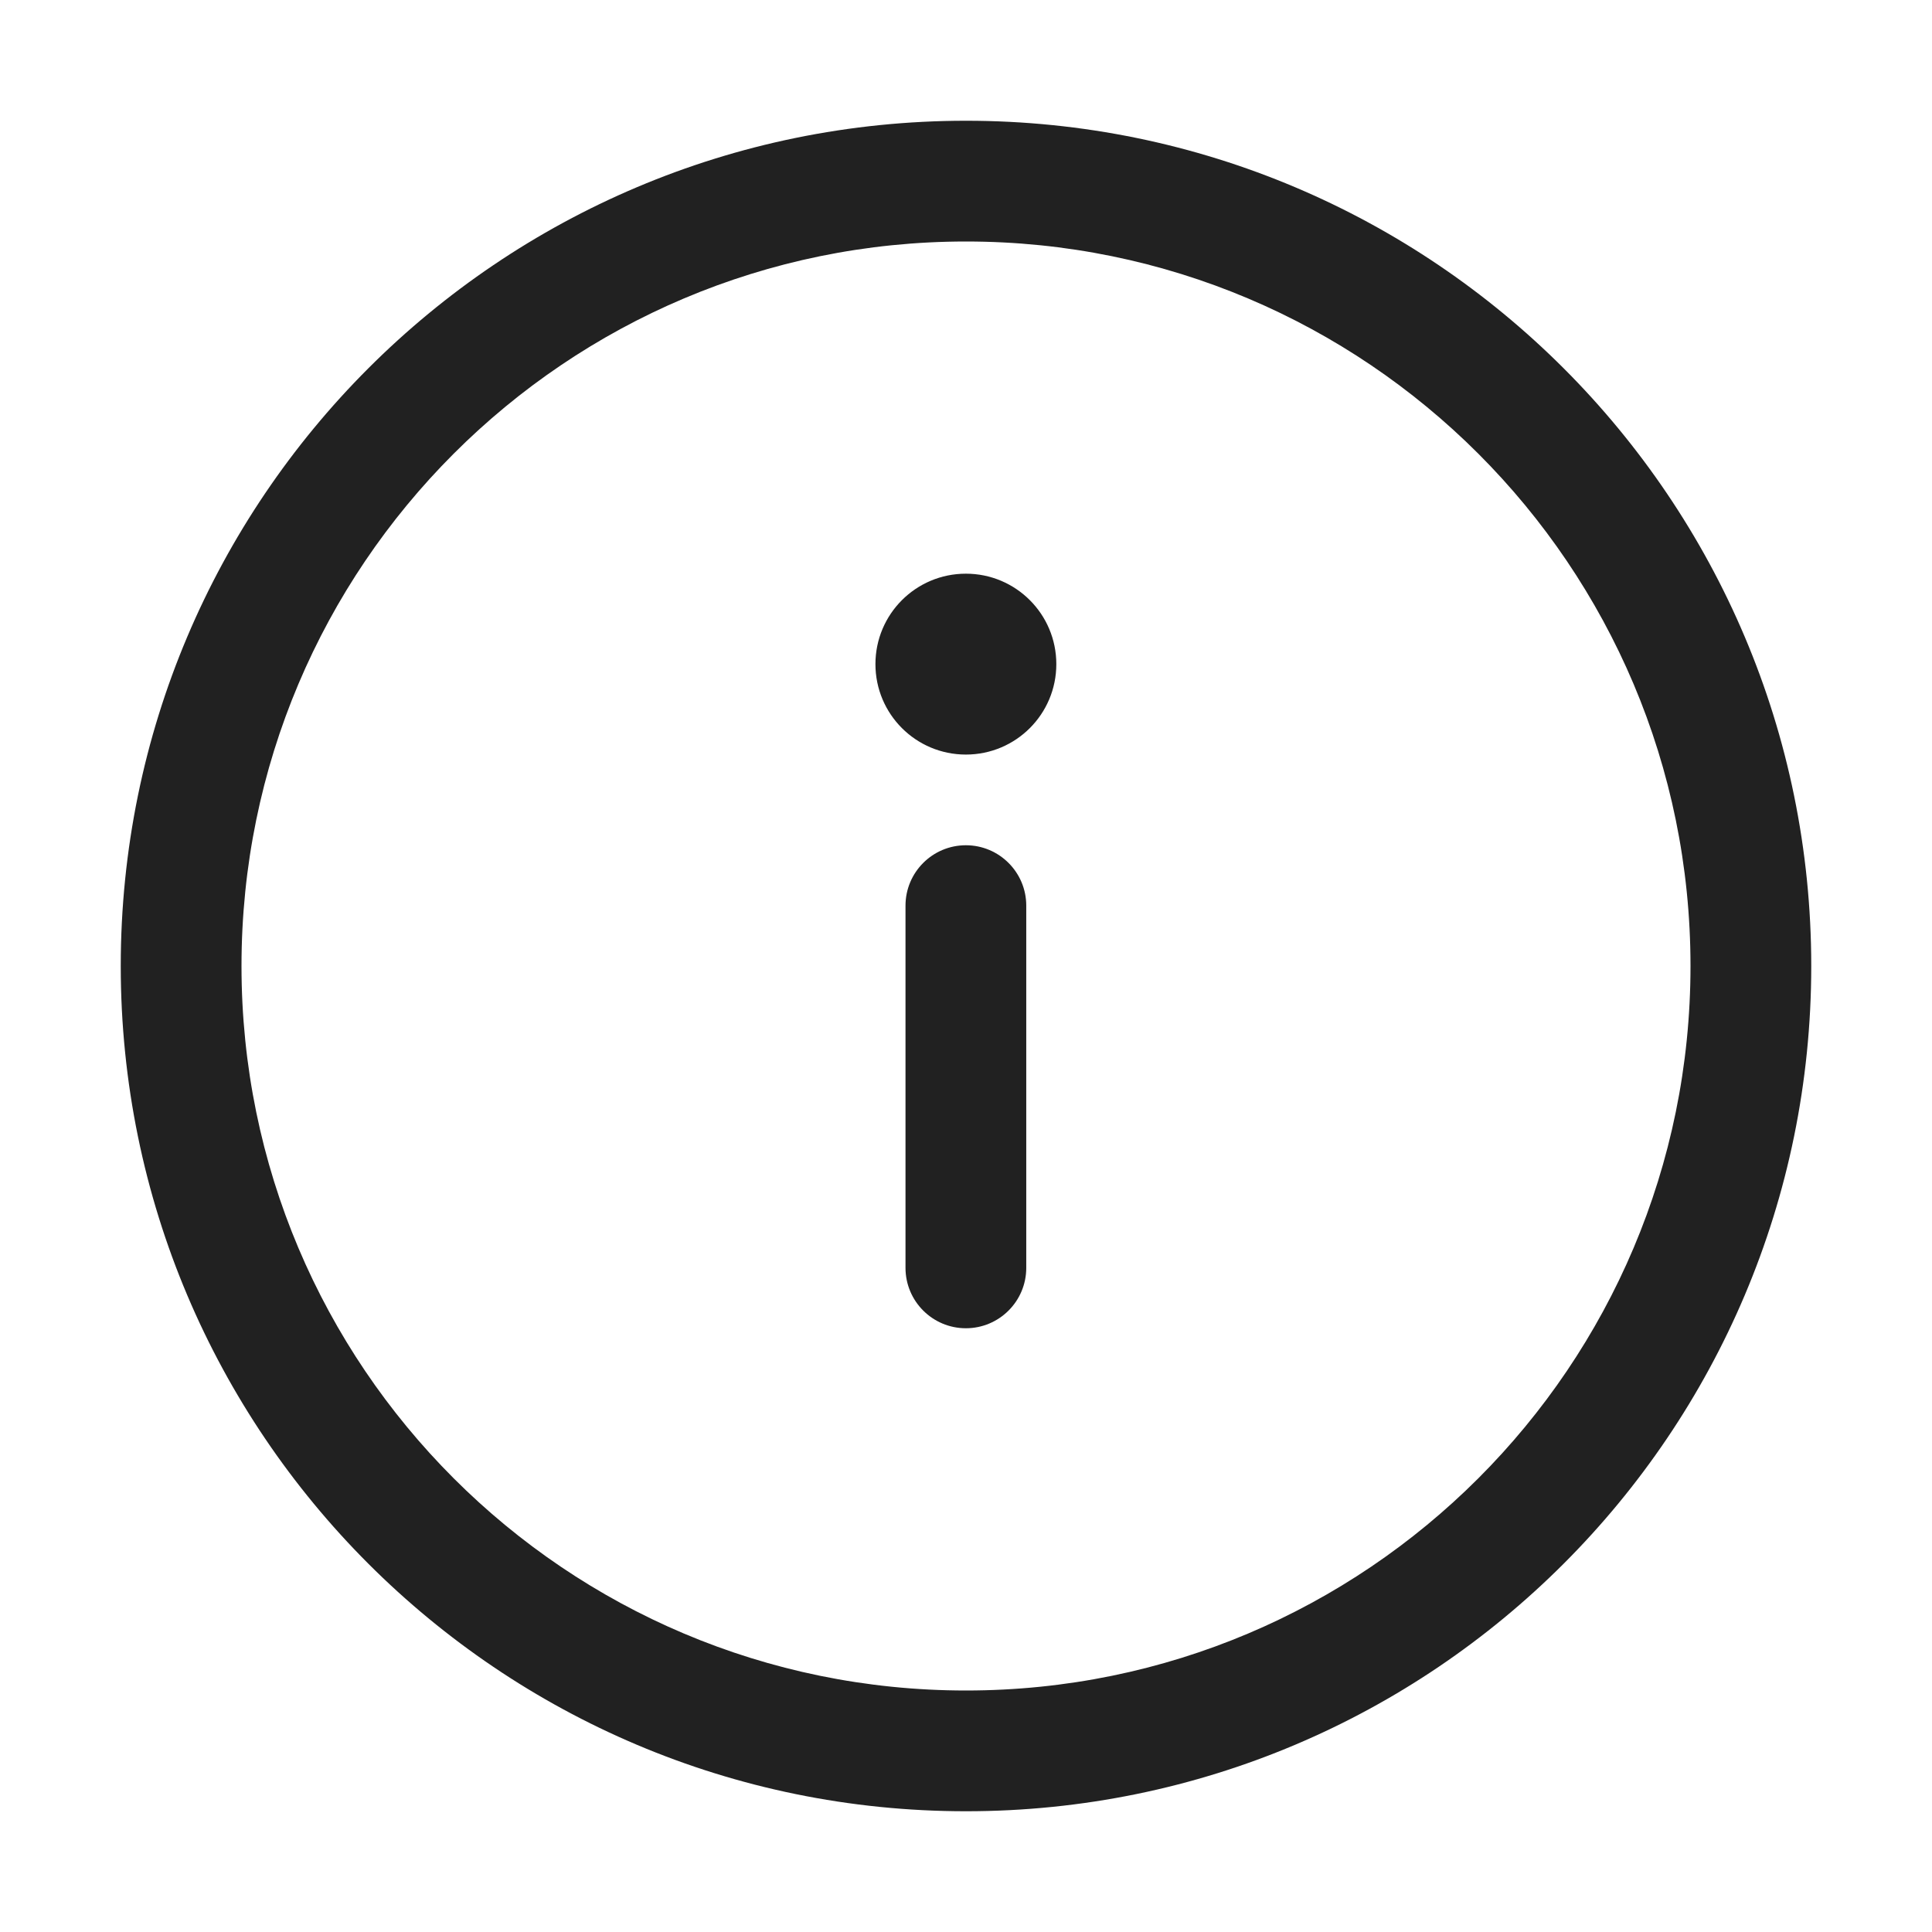
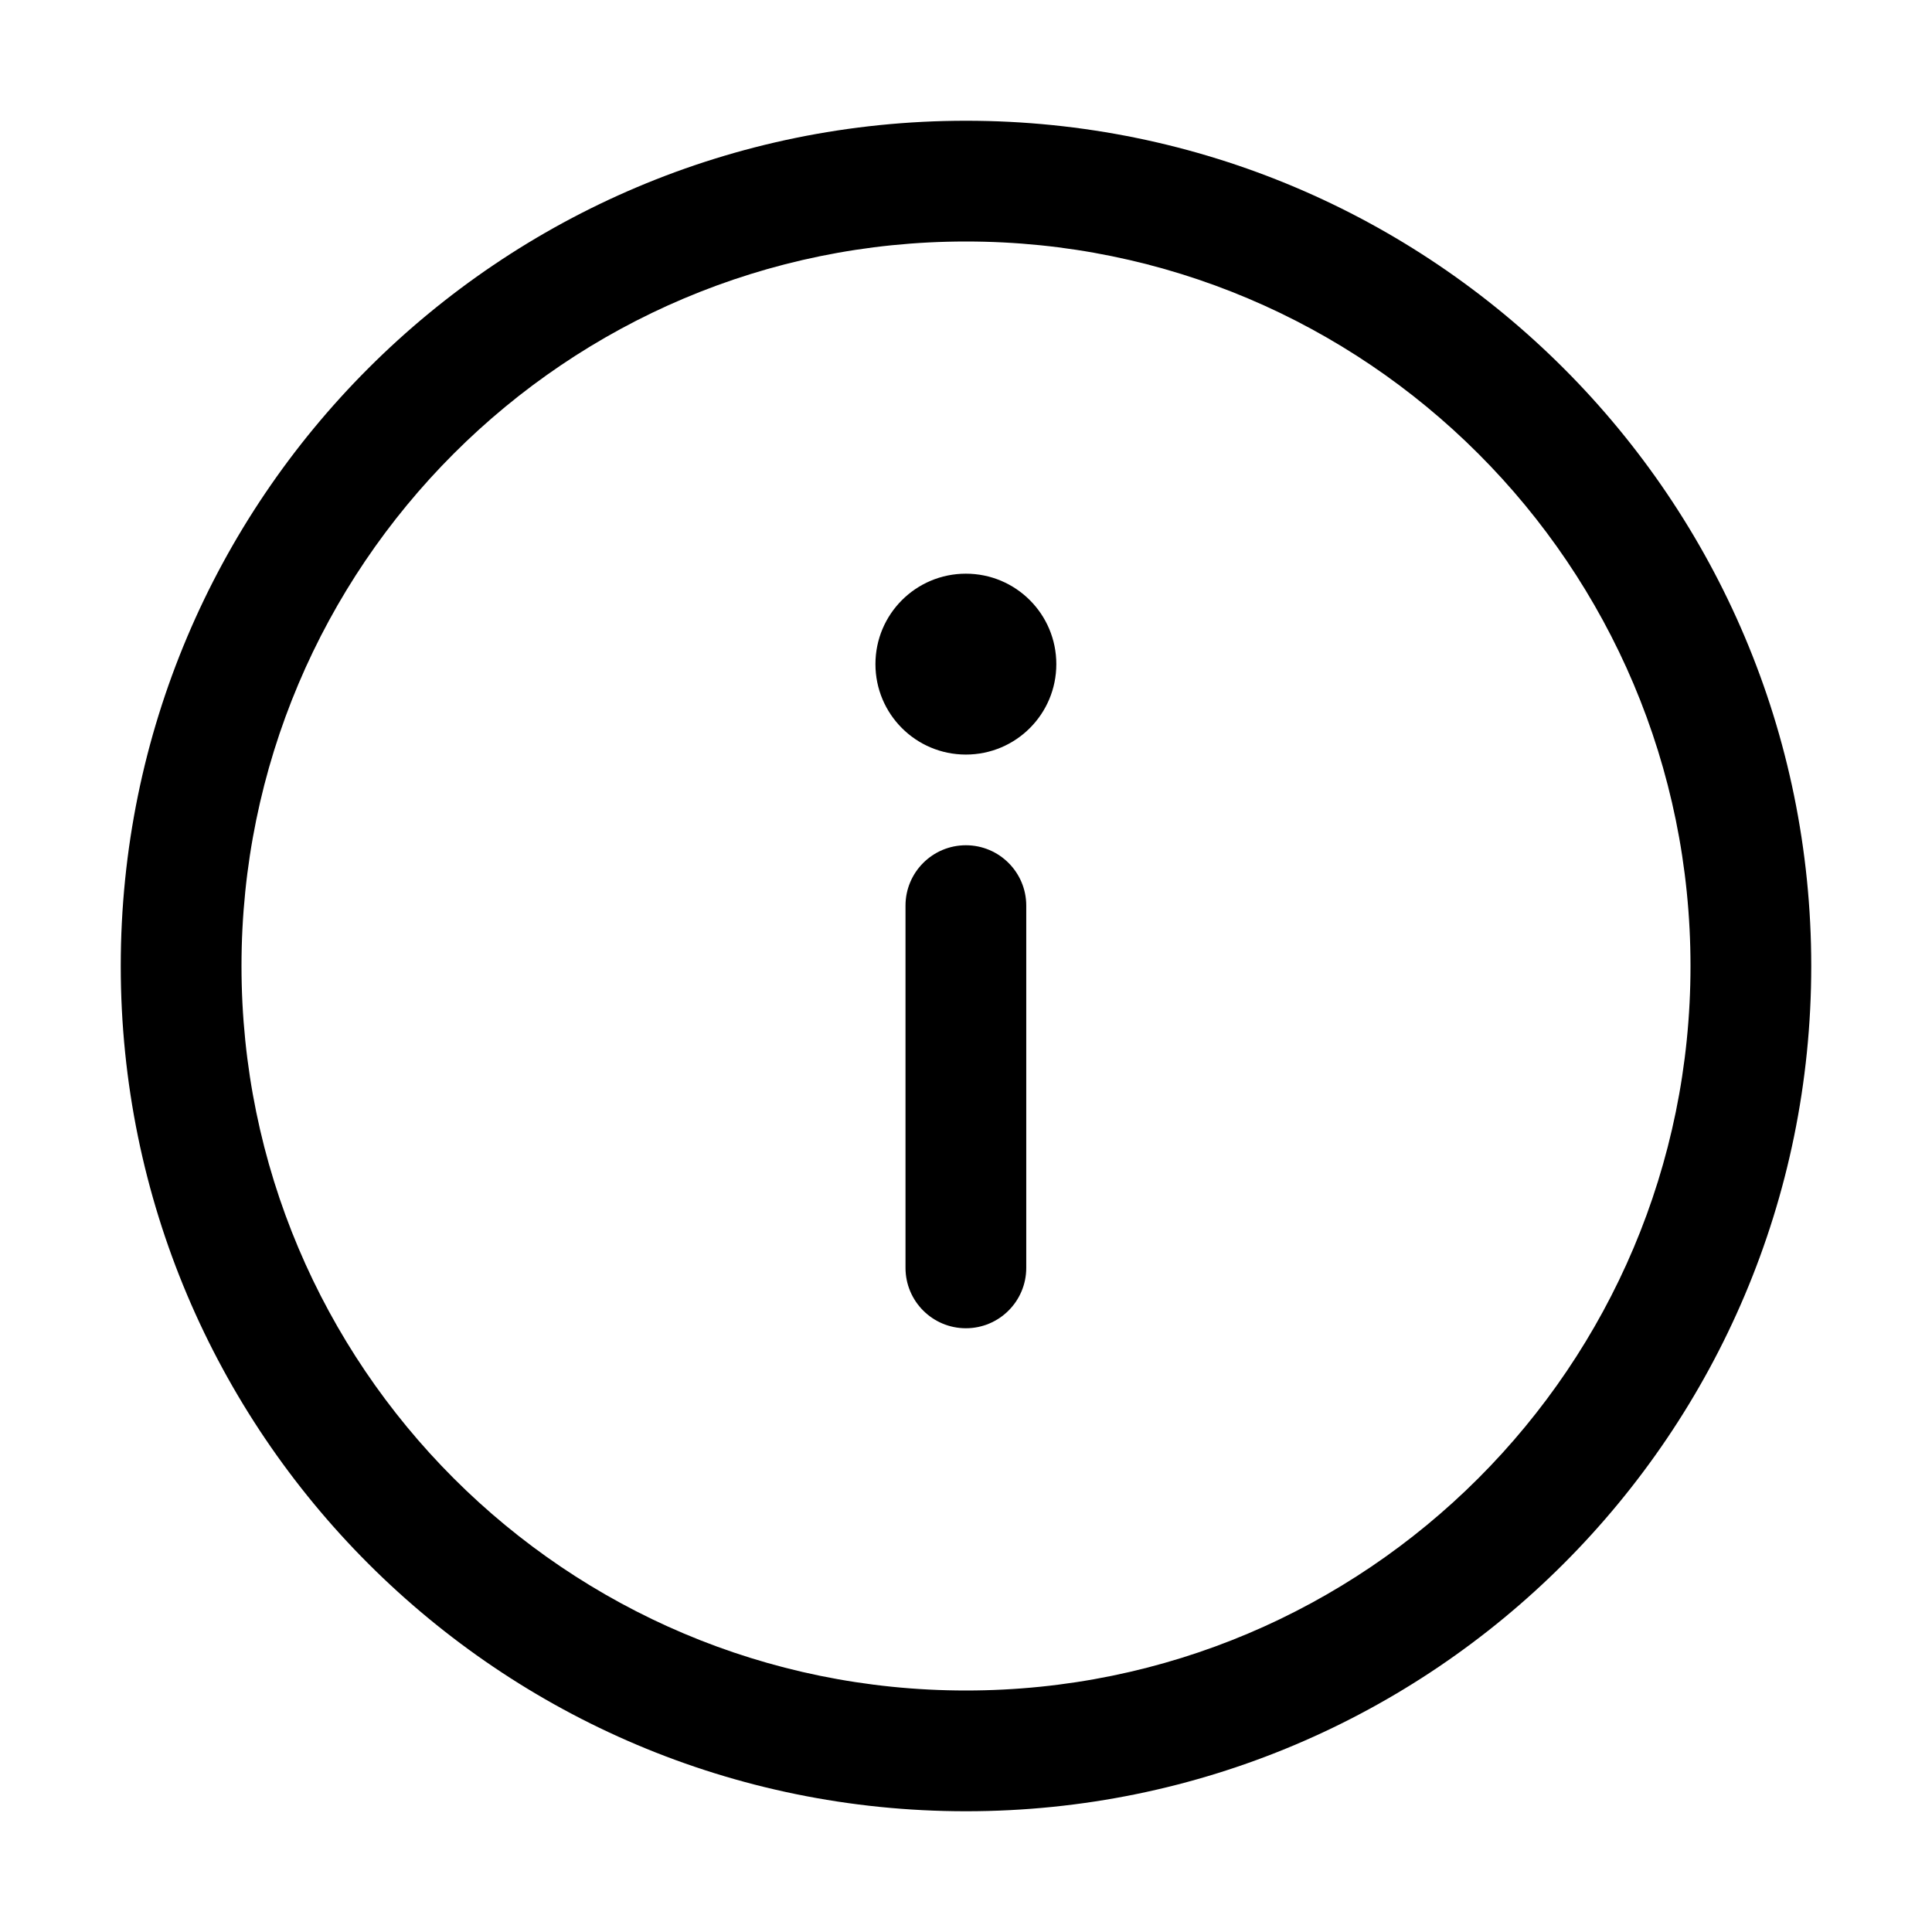
- <svg xmlns="http://www.w3.org/2000/svg" viewBox="0 0 16 16" fill="none">
-   <path d="M8.499 7.5C8.499 7.224 8.275 7 7.999 7C7.723 7 7.499 7.224 7.499 7.5V10.5C7.499 10.776 7.723 11 7.999 11C8.275 11 8.499 10.776 8.499 10.5V7.5ZM8.748 5.5C8.748 5.914 8.413 6.249 7.999 6.249C7.585 6.249 7.25 5.914 7.25 5.5C7.25 5.086 7.585 4.751 7.999 4.751C8.413 4.751 8.748 5.086 8.748 5.5ZM8 1C4.134 1 1 4.134 1 8C1 11.866 4.134 15 8 15C11.866 15 15 11.866 15 8C15 4.134 11.866 1 8 1ZM2 8C2 4.686 4.686 2 8 2C11.314 2 14 4.686 14 8C14 11.314 11.314 14 8 14C4.686 14 2 11.314 2 8Z" fill="#212121" />
+ <svg xmlns="http://www.w3.org/2000/svg" viewBox="0 0 16 16">
+   <path d="M8.499 7.5C8.499 7.224 8.275 7 7.999 7C7.723 7 7.499 7.224 7.499 7.5V10.5C7.499 10.776 7.723 11 7.999 11C8.275 11 8.499 10.776 8.499 10.5V7.5ZM8.748 5.5C8.748 5.914 8.413 6.249 7.999 6.249C7.585 6.249 7.25 5.914 7.25 5.5C7.25 5.086 7.585 4.751 7.999 4.751C8.413 4.751 8.748 5.086 8.748 5.5ZM8 1C4.134 1 1 4.134 1 8C1 11.866 4.134 15 8 15C11.866 15 15 11.866 15 8C15 4.134 11.866 1 8 1ZM2 8C2 4.686 4.686 2 8 2C11.314 2 14 4.686 14 8C14 11.314 11.314 14 8 14C4.686 14 2 11.314 2 8Z" />
</svg>
